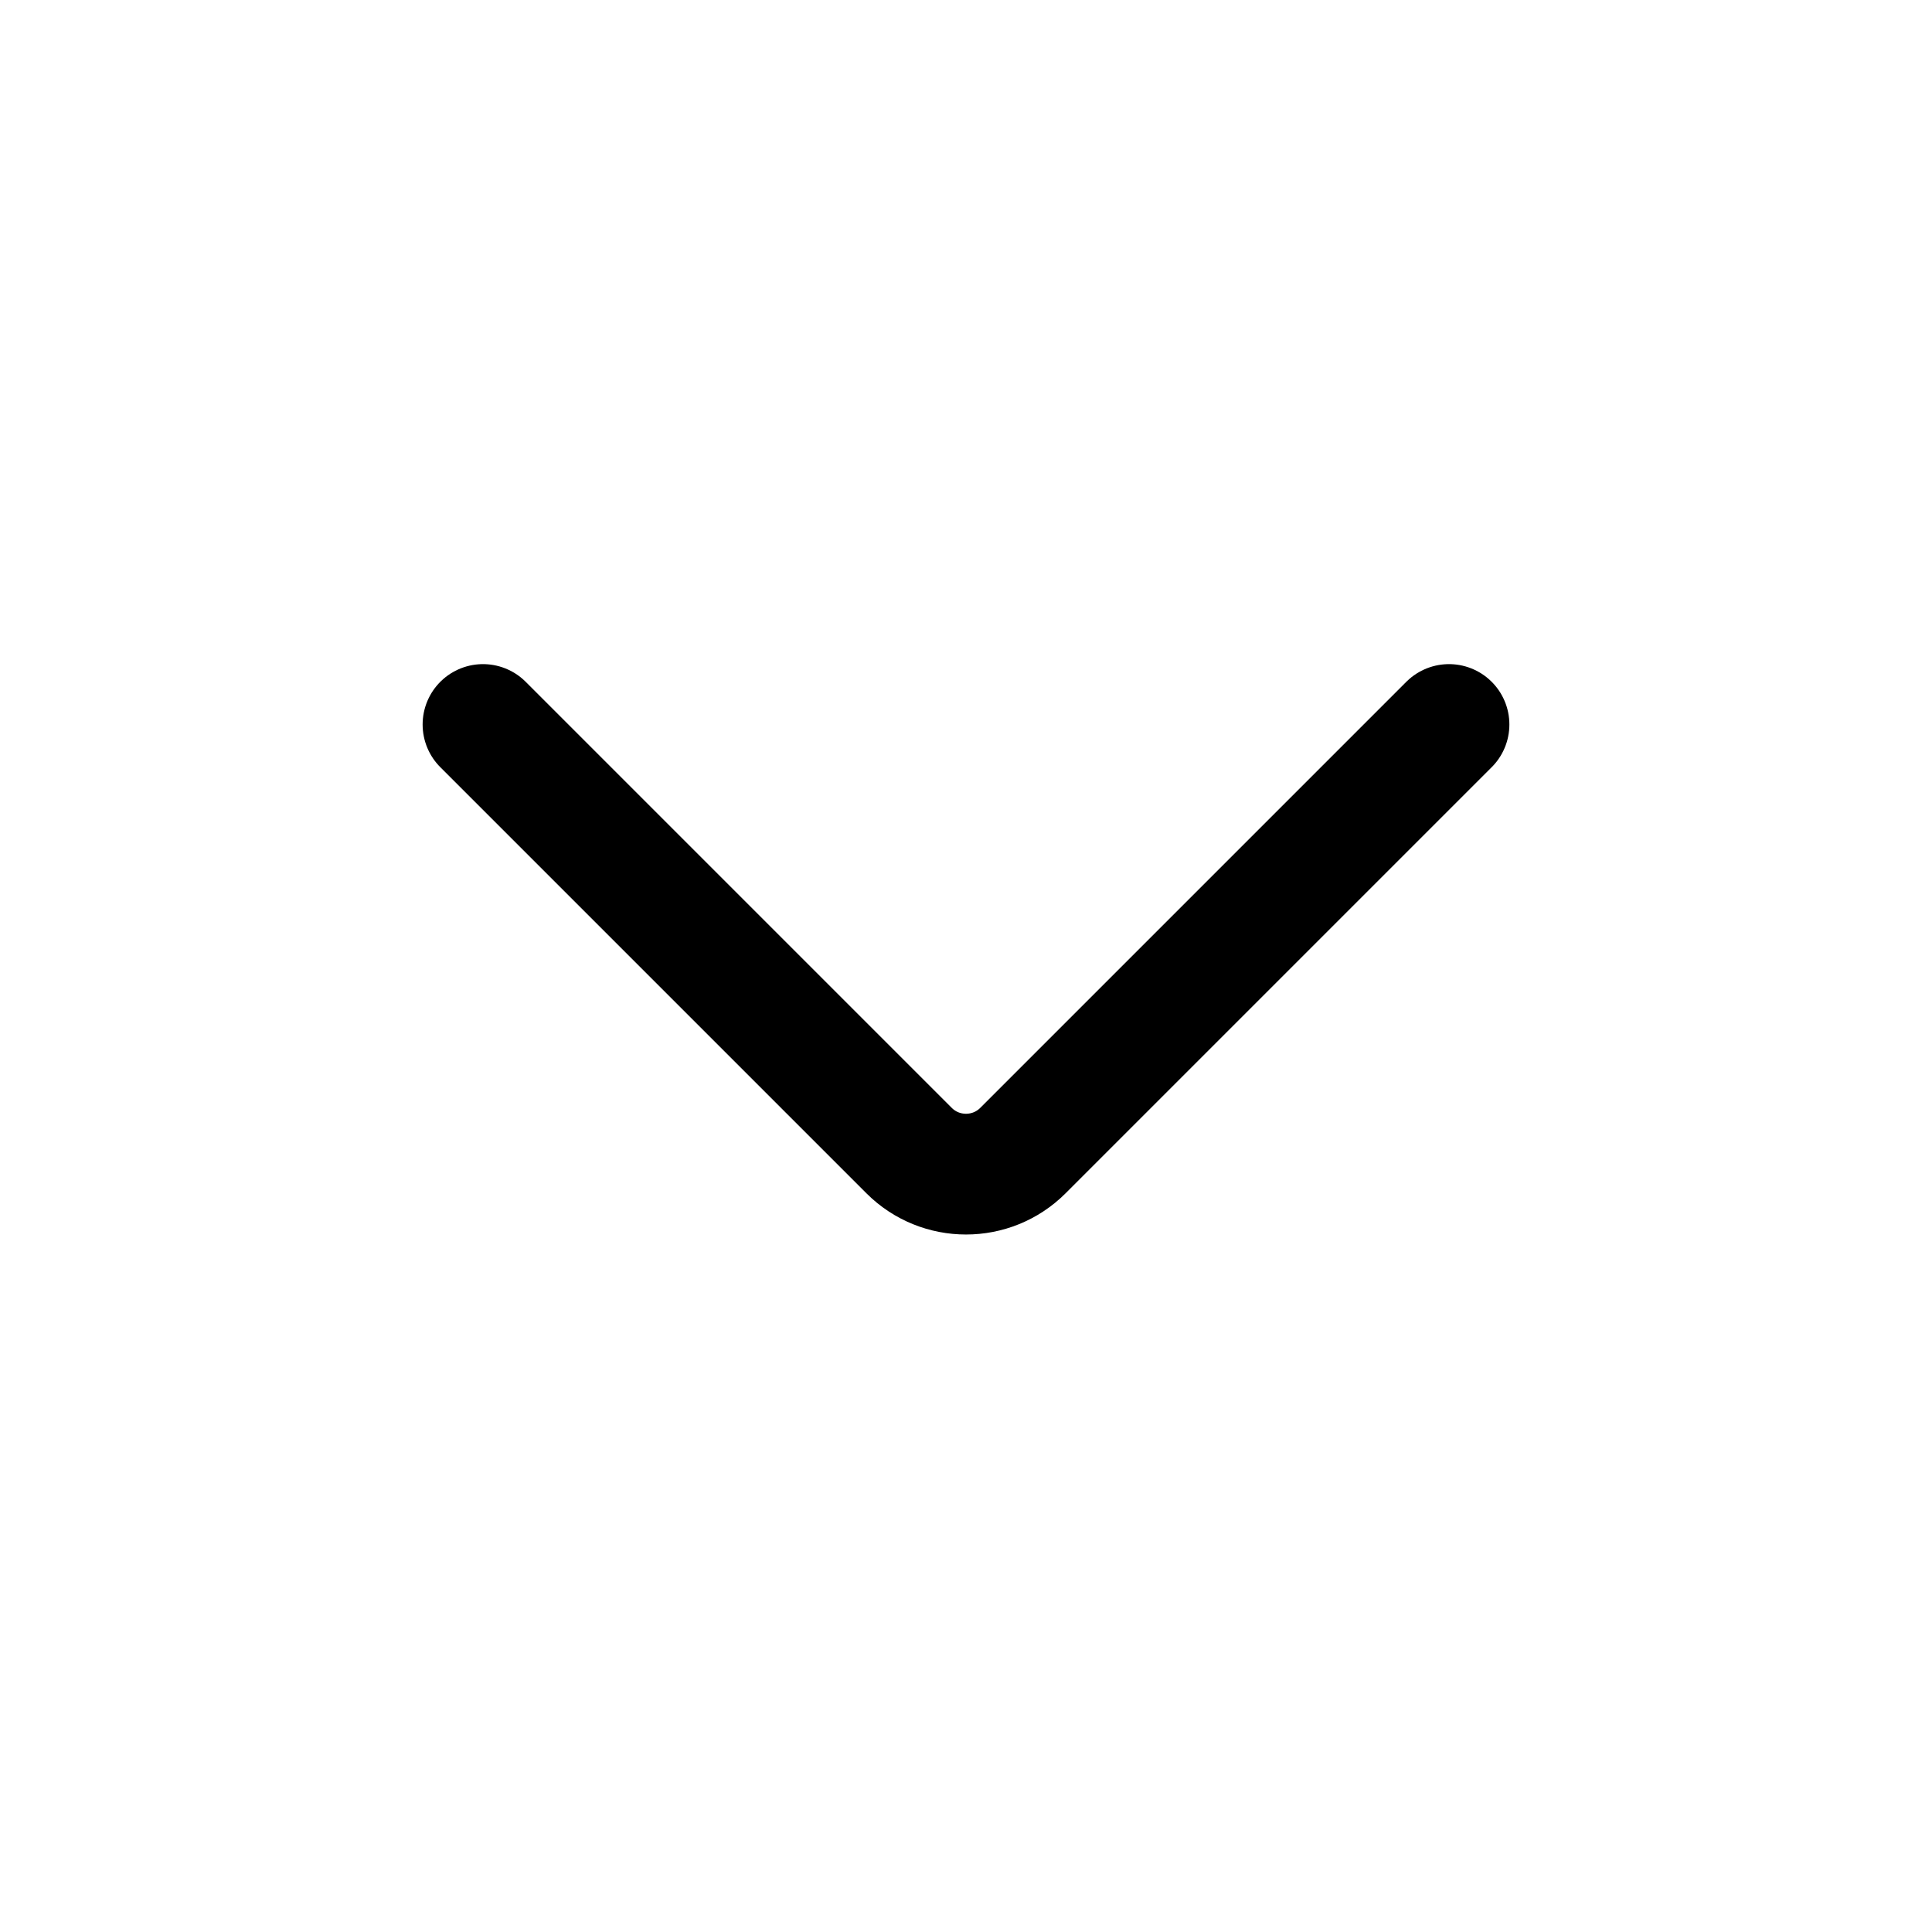
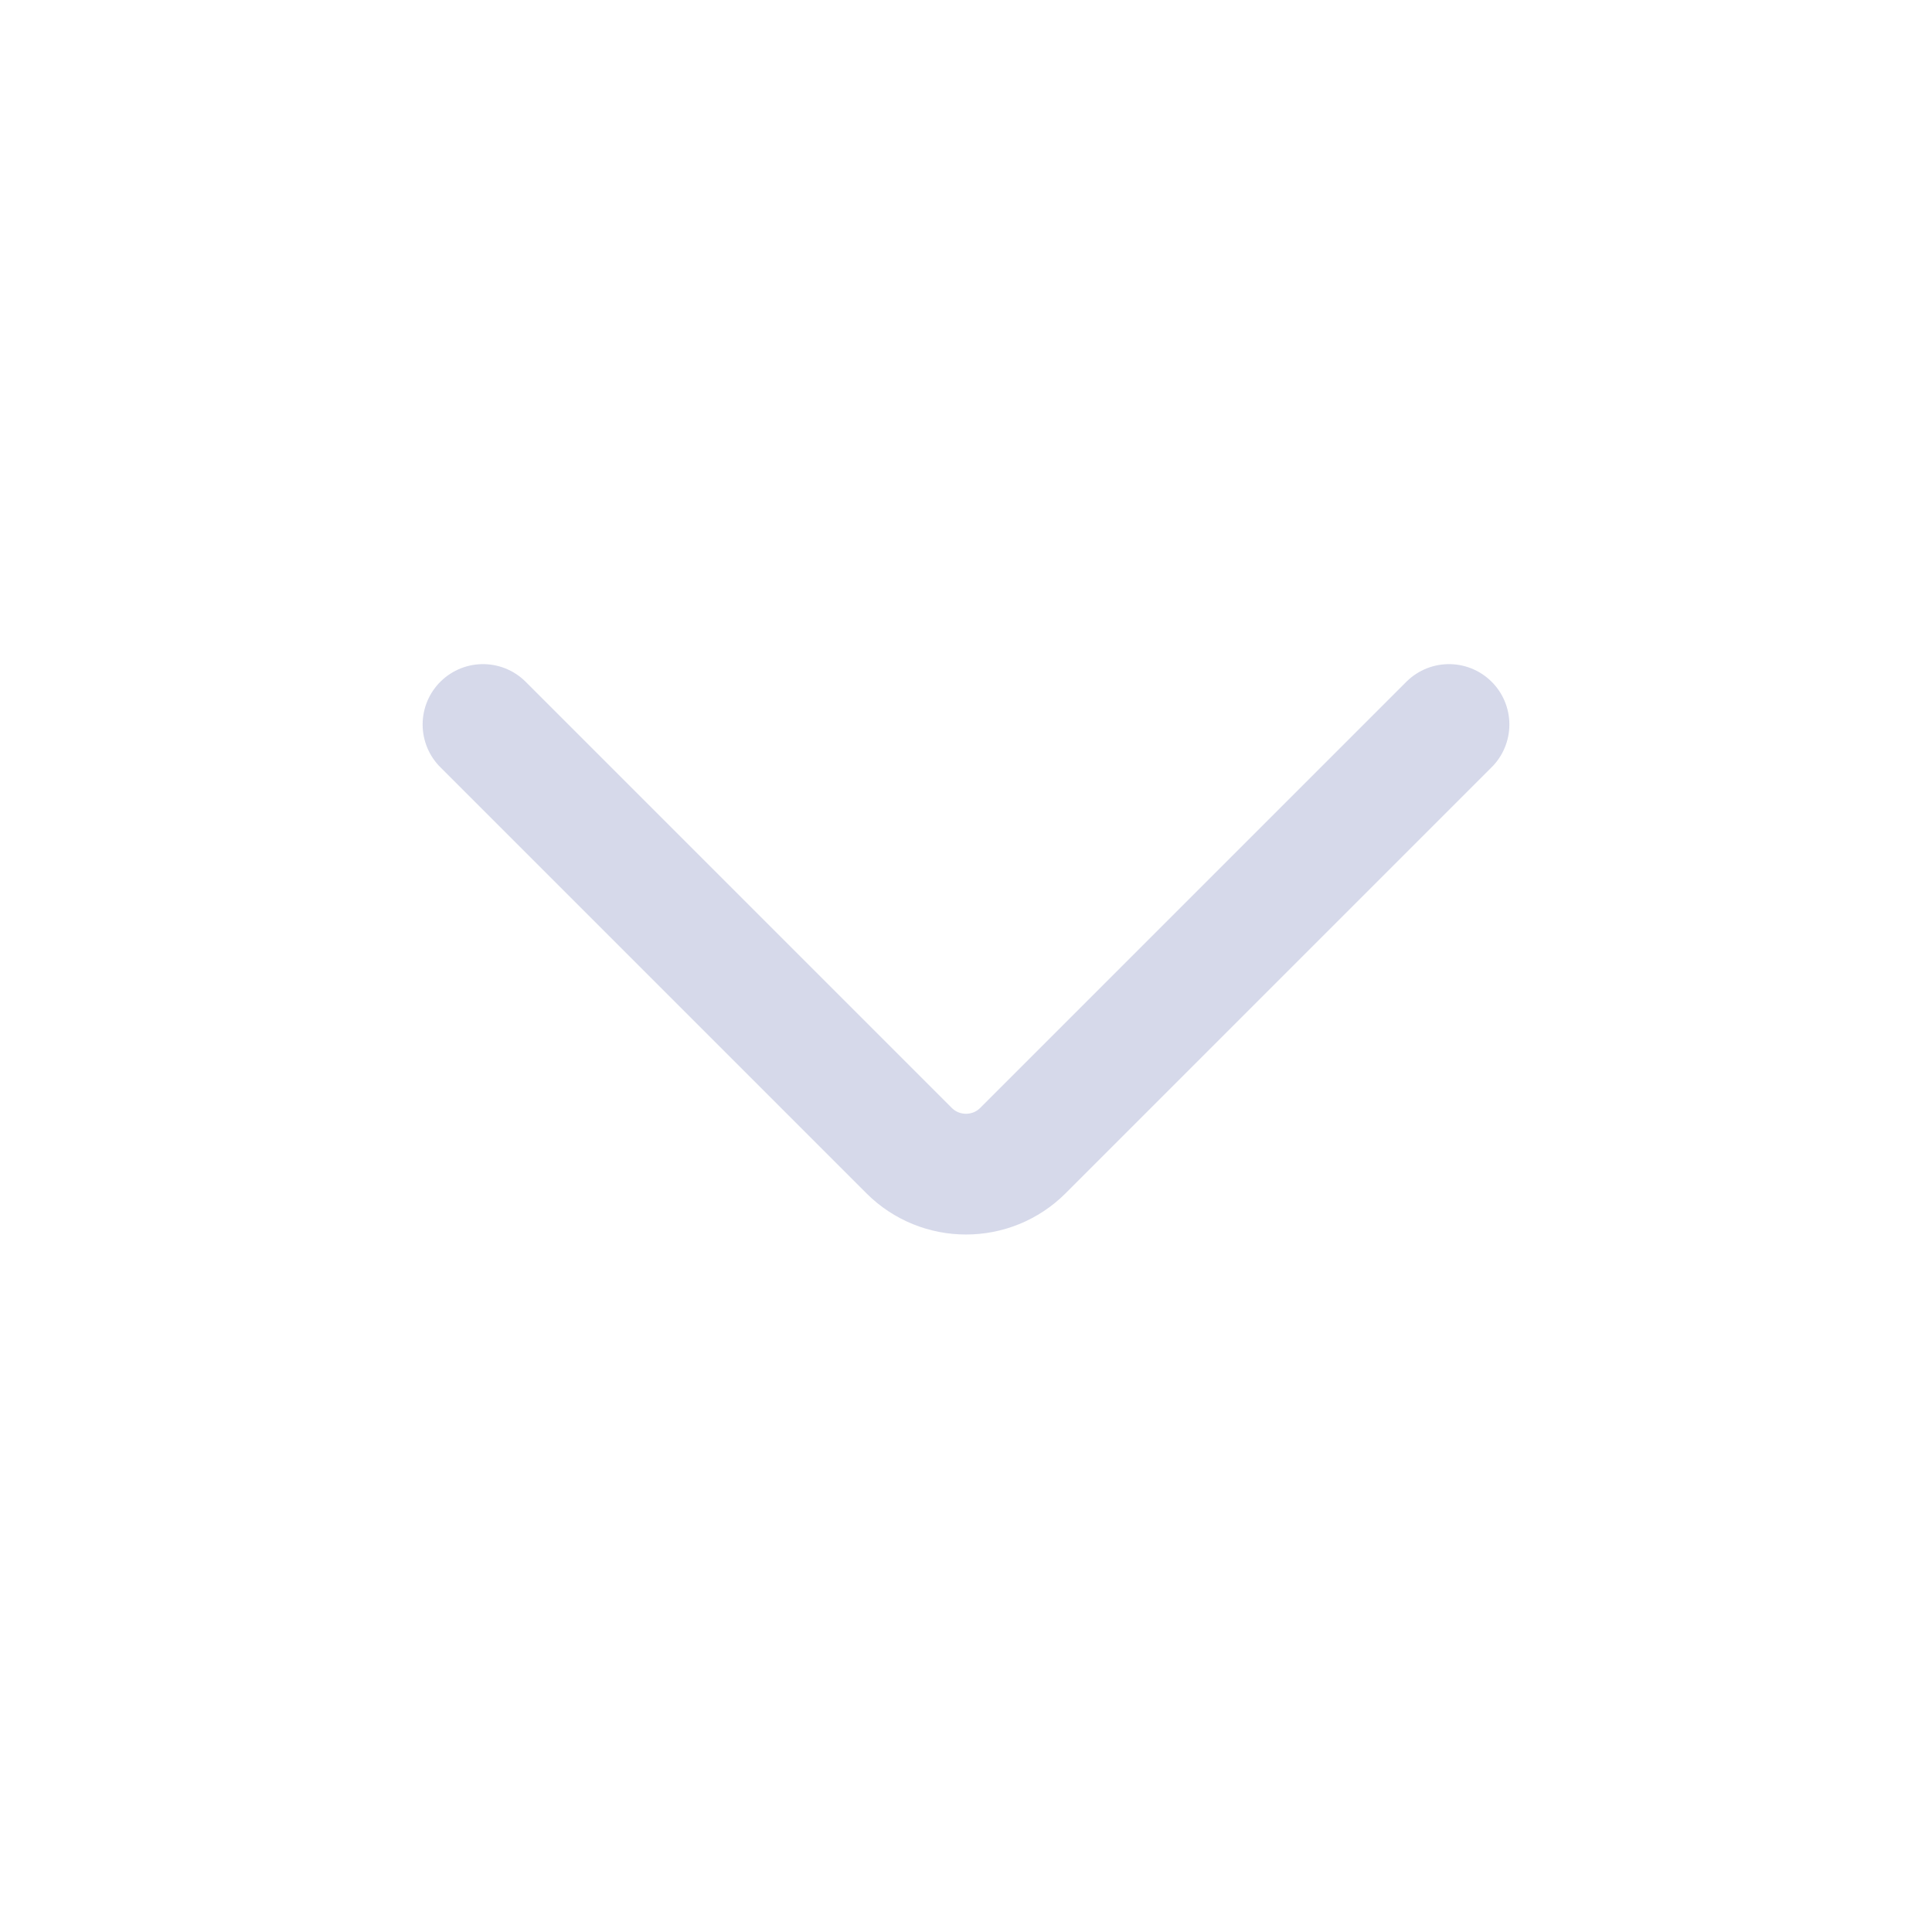
<svg xmlns="http://www.w3.org/2000/svg" width="24" height="24" viewBox="0 0 24 24" fill="none">
-   <path d="M18 9L12.707 14.293C12.317 14.683 11.683 14.683 11.293 14.293L6 9" stroke="currentColor" stroke-width="1.5" stroke-linecap="round" />
+   <path d="M18 9L12.707 14.293C12.317 14.683 11.683 14.683 11.293 14.293L6 9" stroke="#D6D9EA" stroke-width="1.5" stroke-linecap="round" />
</svg>
